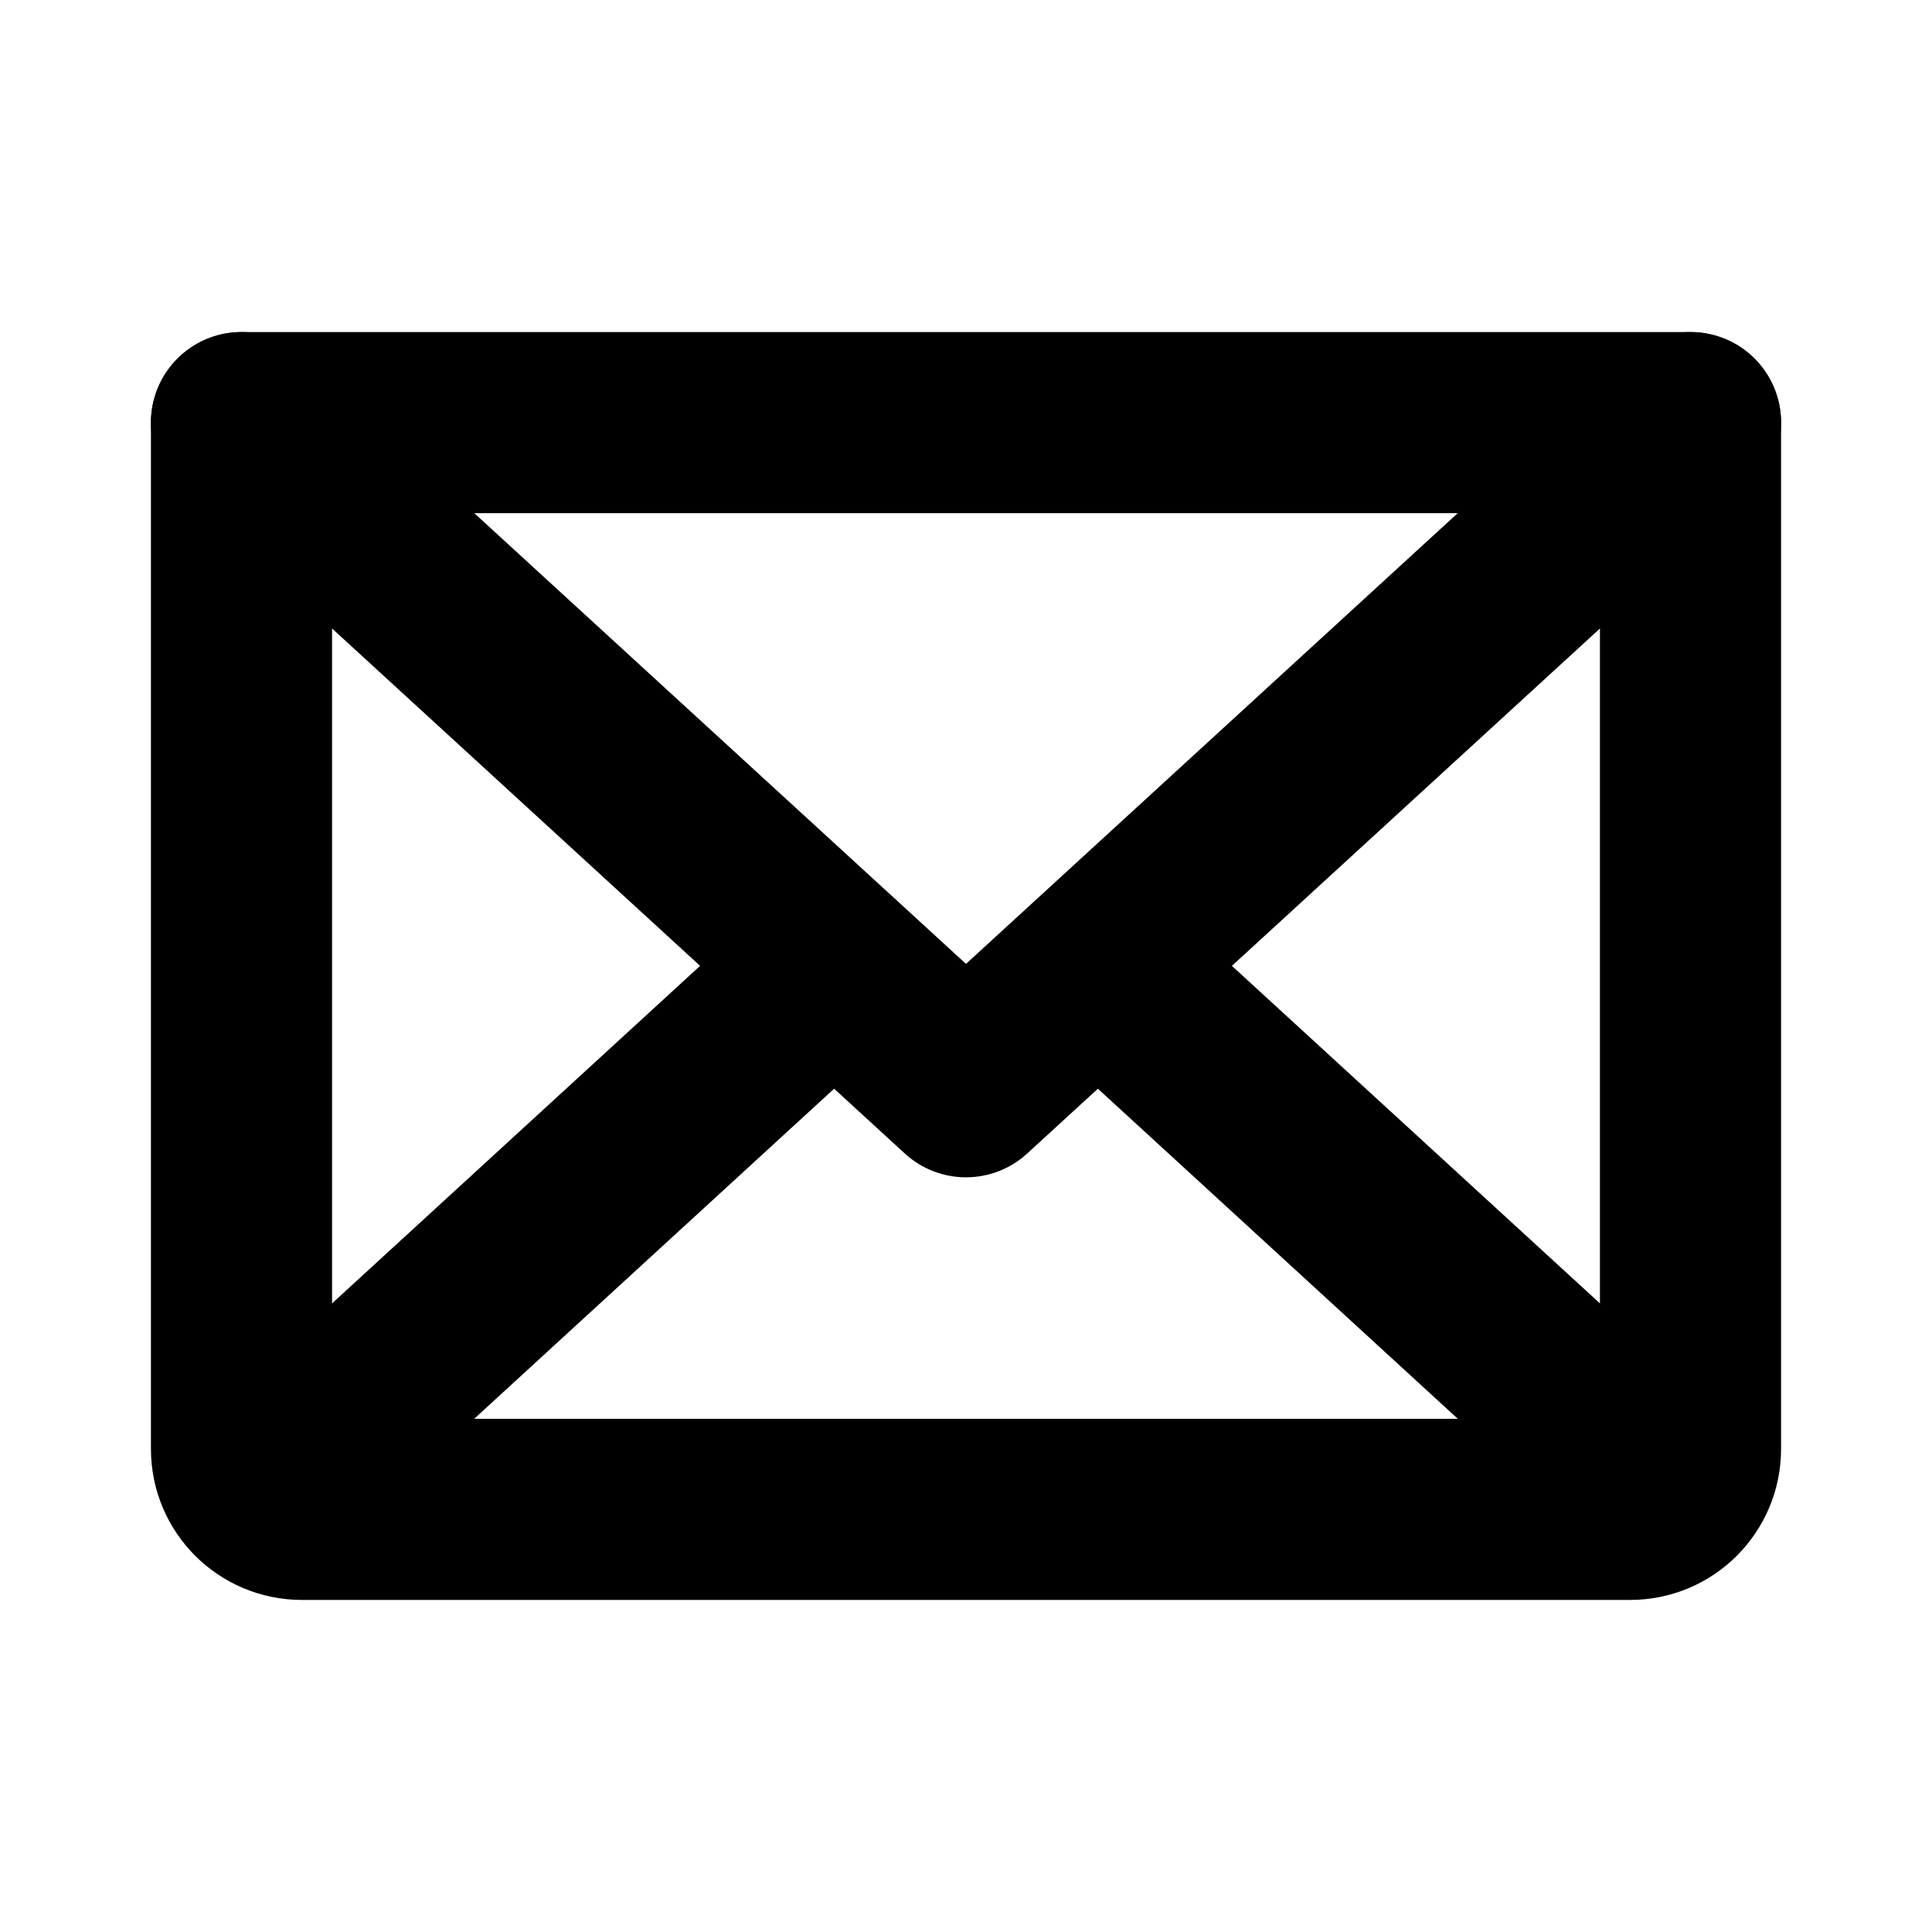
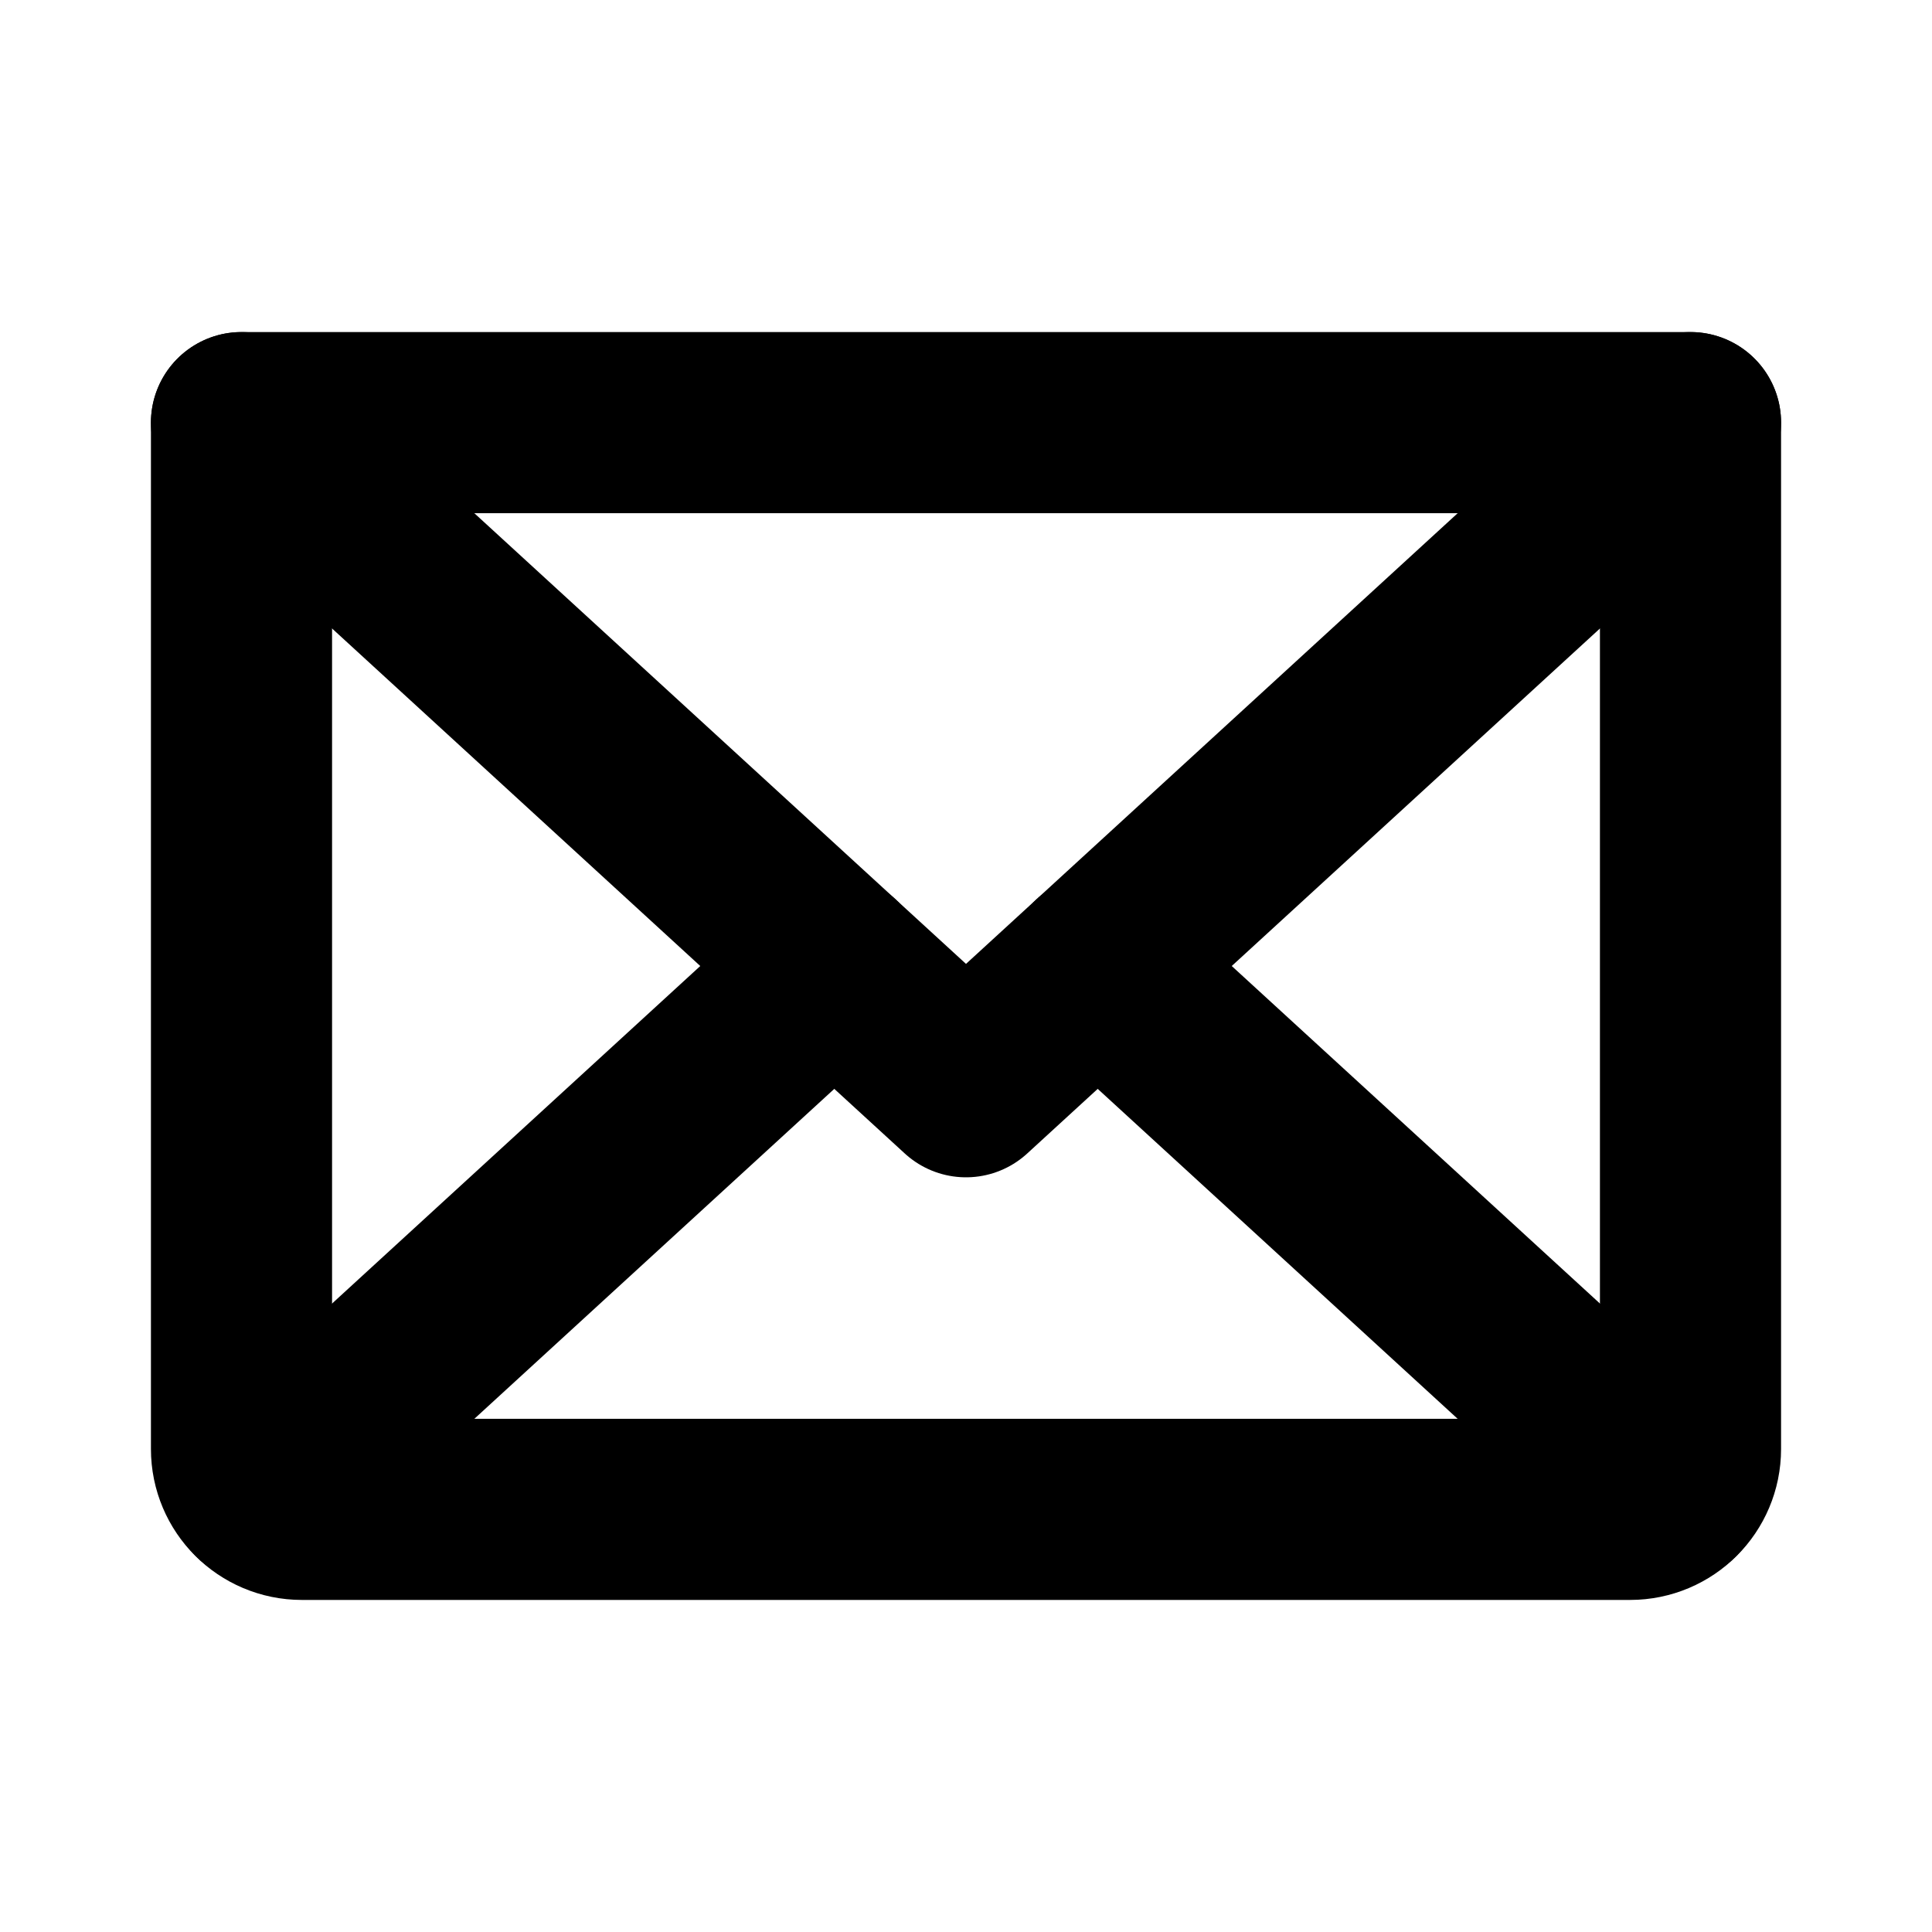
<svg xmlns="http://www.w3.org/2000/svg" viewBox="0 0 256 256">
  <rect width="256" height="256" fill="none" />
-   <polyline points="224 56 128 144 32 56" fill="none" stroke="#000" stroke-linecap="round" stroke-linejoin="round" stroke-width="24" />
-   <path d="M32,56H224a0,0,0,0,1,0,0V192a8,8,0,0,1-8,8H40a8,8,0,0,1-8-8V56a0,0,0,0,1,0,0Z" fill="none" stroke="#000" stroke-linecap="round" stroke-linejoin="round" stroke-width="24" />
-   <line x1="110.5" y1="128" x2="34.5" y2="197.7" fill="none" stroke="#000" stroke-linecap="round" stroke-linejoin="round" stroke-width="24" />
-   <line x1="221.5" y1="197.7" x2="145.5" y2="128" fill="none" stroke="#000" stroke-linecap="round" stroke-linejoin="round" stroke-width="24" />
+   <polyline points="224 56 128 144 32 56" fill="none" stroke="currentColor" stroke-linecap="round" stroke-linejoin="round" stroke-width="24" />
+   <path d="M32,56H224a0,0,0,0,1,0,0V192a8,8,0,0,1-8,8H40a8,8,0,0,1-8-8V56a0,0,0,0,1,0,0Z" fill="none" stroke="currentColor" stroke-linecap="round" stroke-linejoin="round" stroke-width="24" />
+   <line x1="110.55" y1="128" x2="34.47" y2="197.74" fill="none" stroke="currentColor" stroke-linecap="round" stroke-linejoin="round" stroke-width="24" />
+   <line x1="221.53" y1="197.74" x2="145.45" y2="128" fill="none" stroke="currentColor" stroke-linecap="round" stroke-linejoin="round" stroke-width="24" />
</svg>
